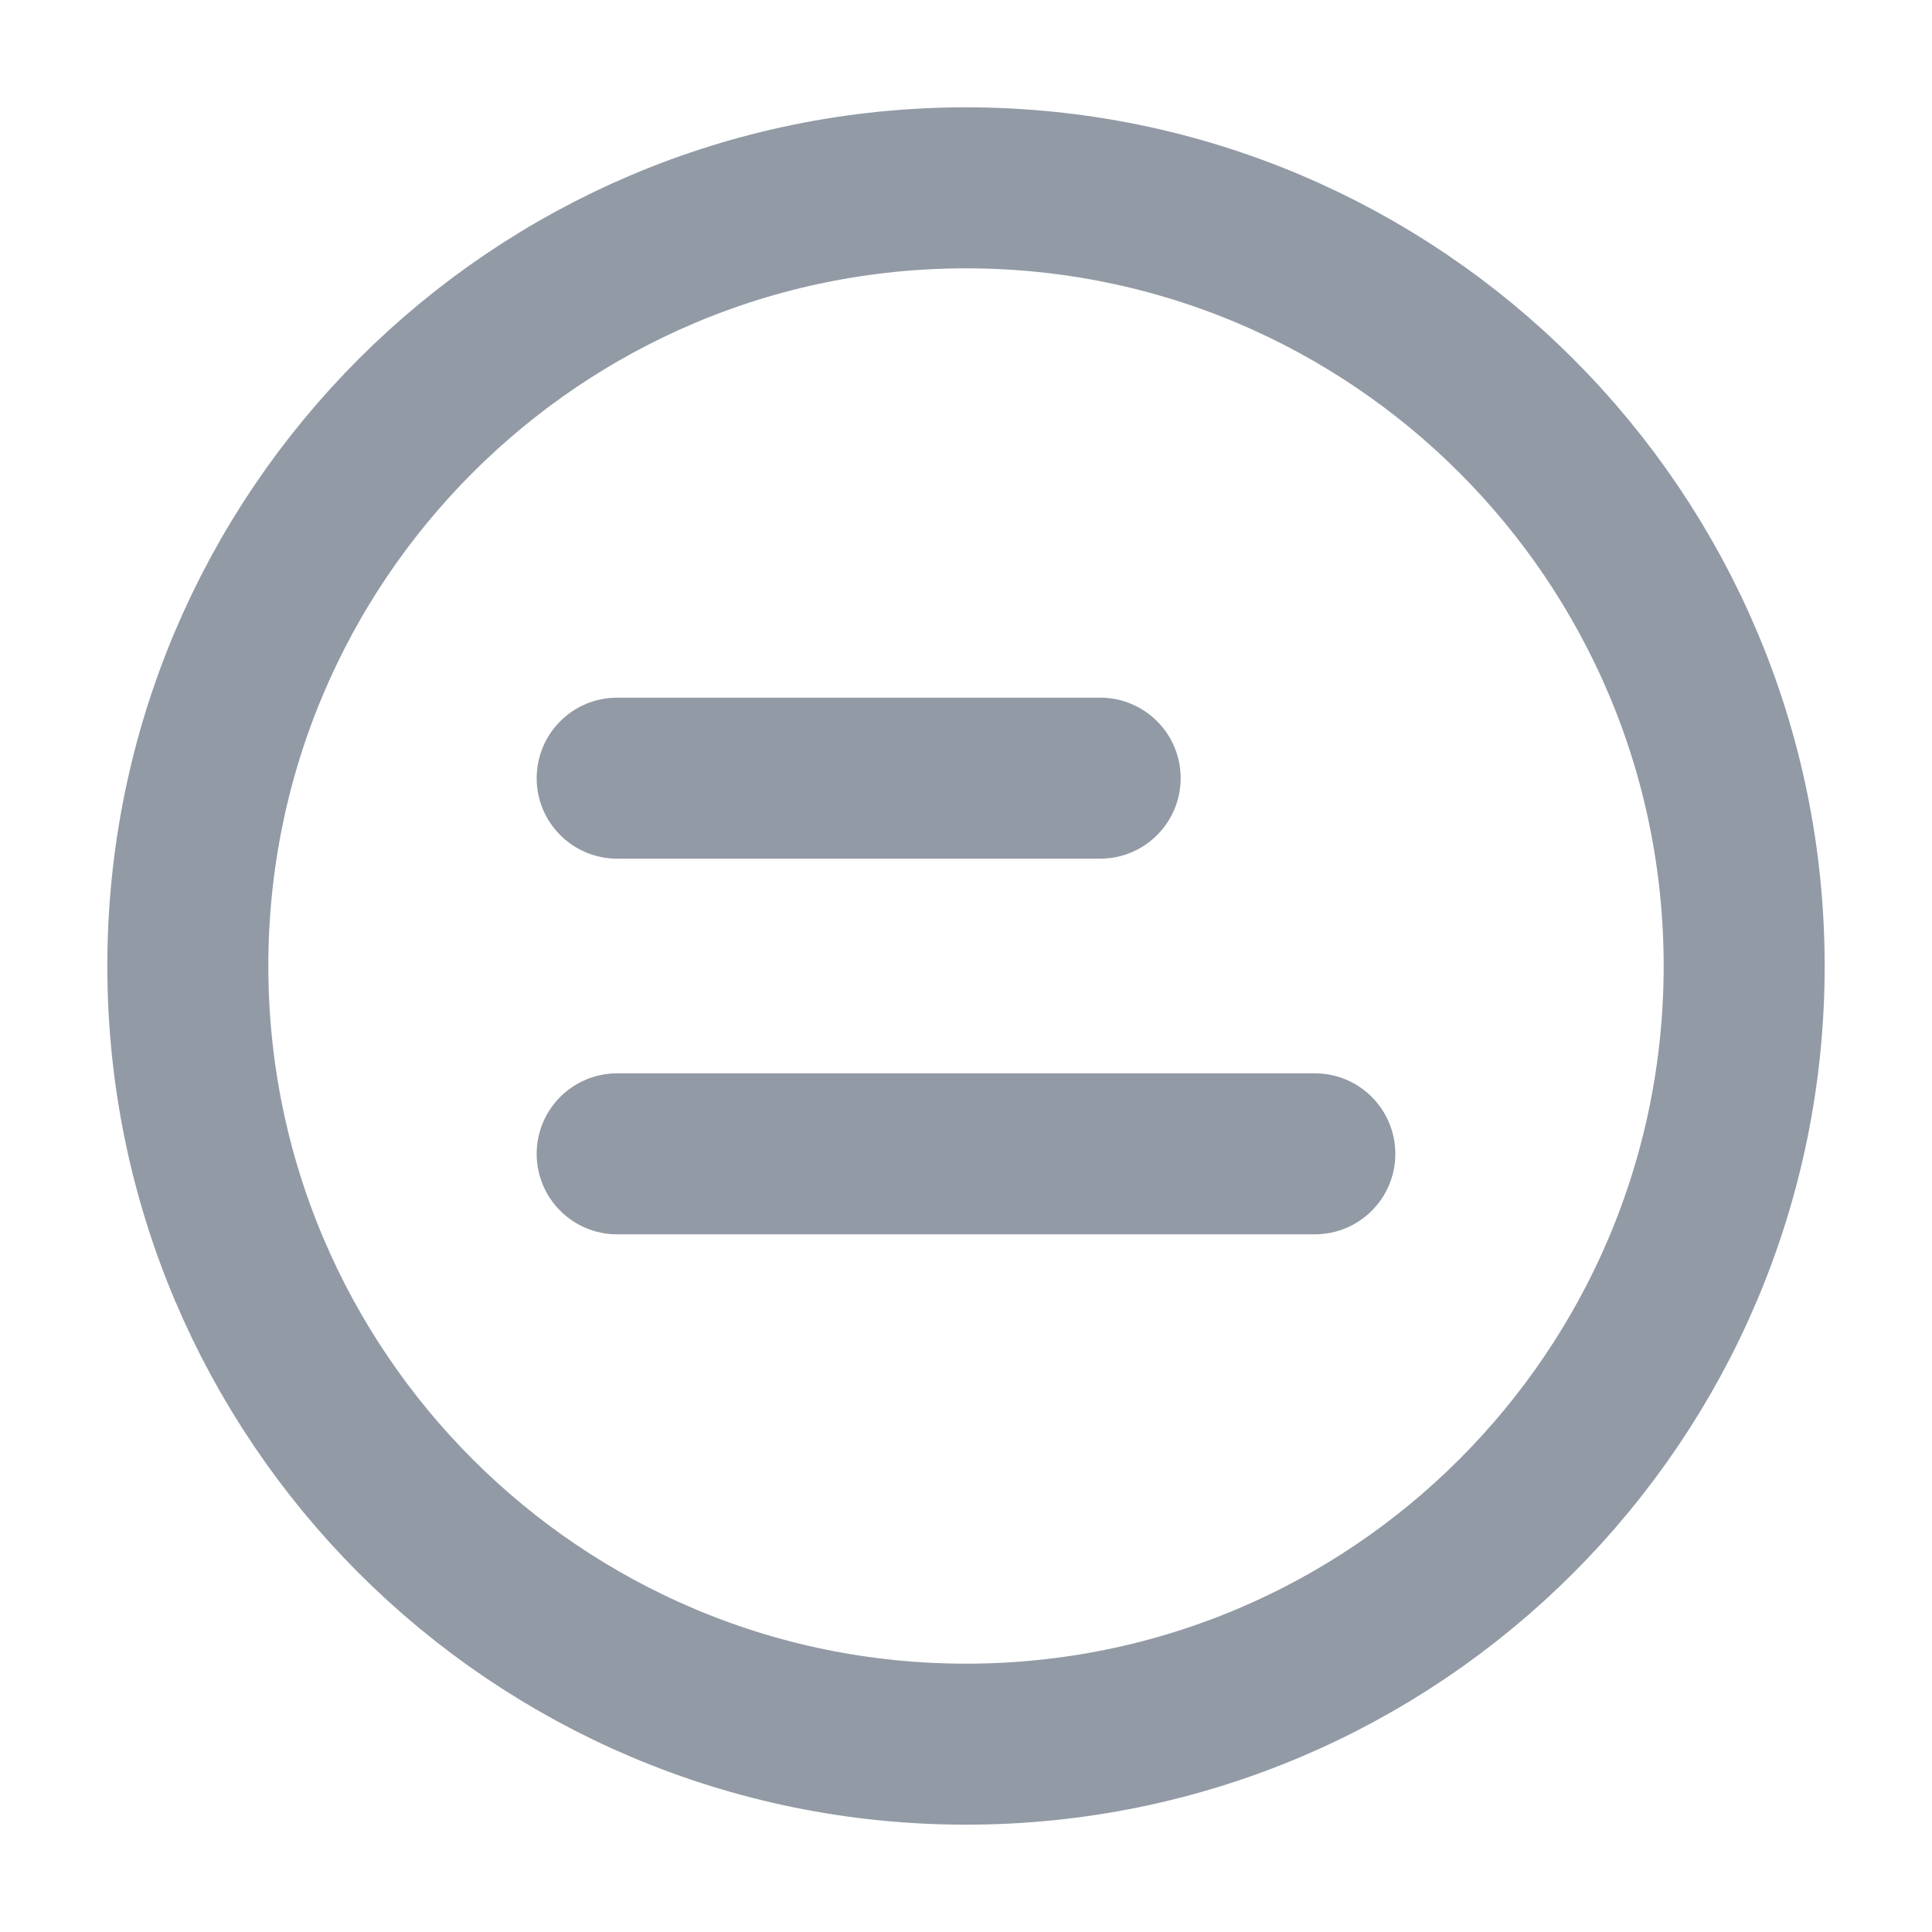
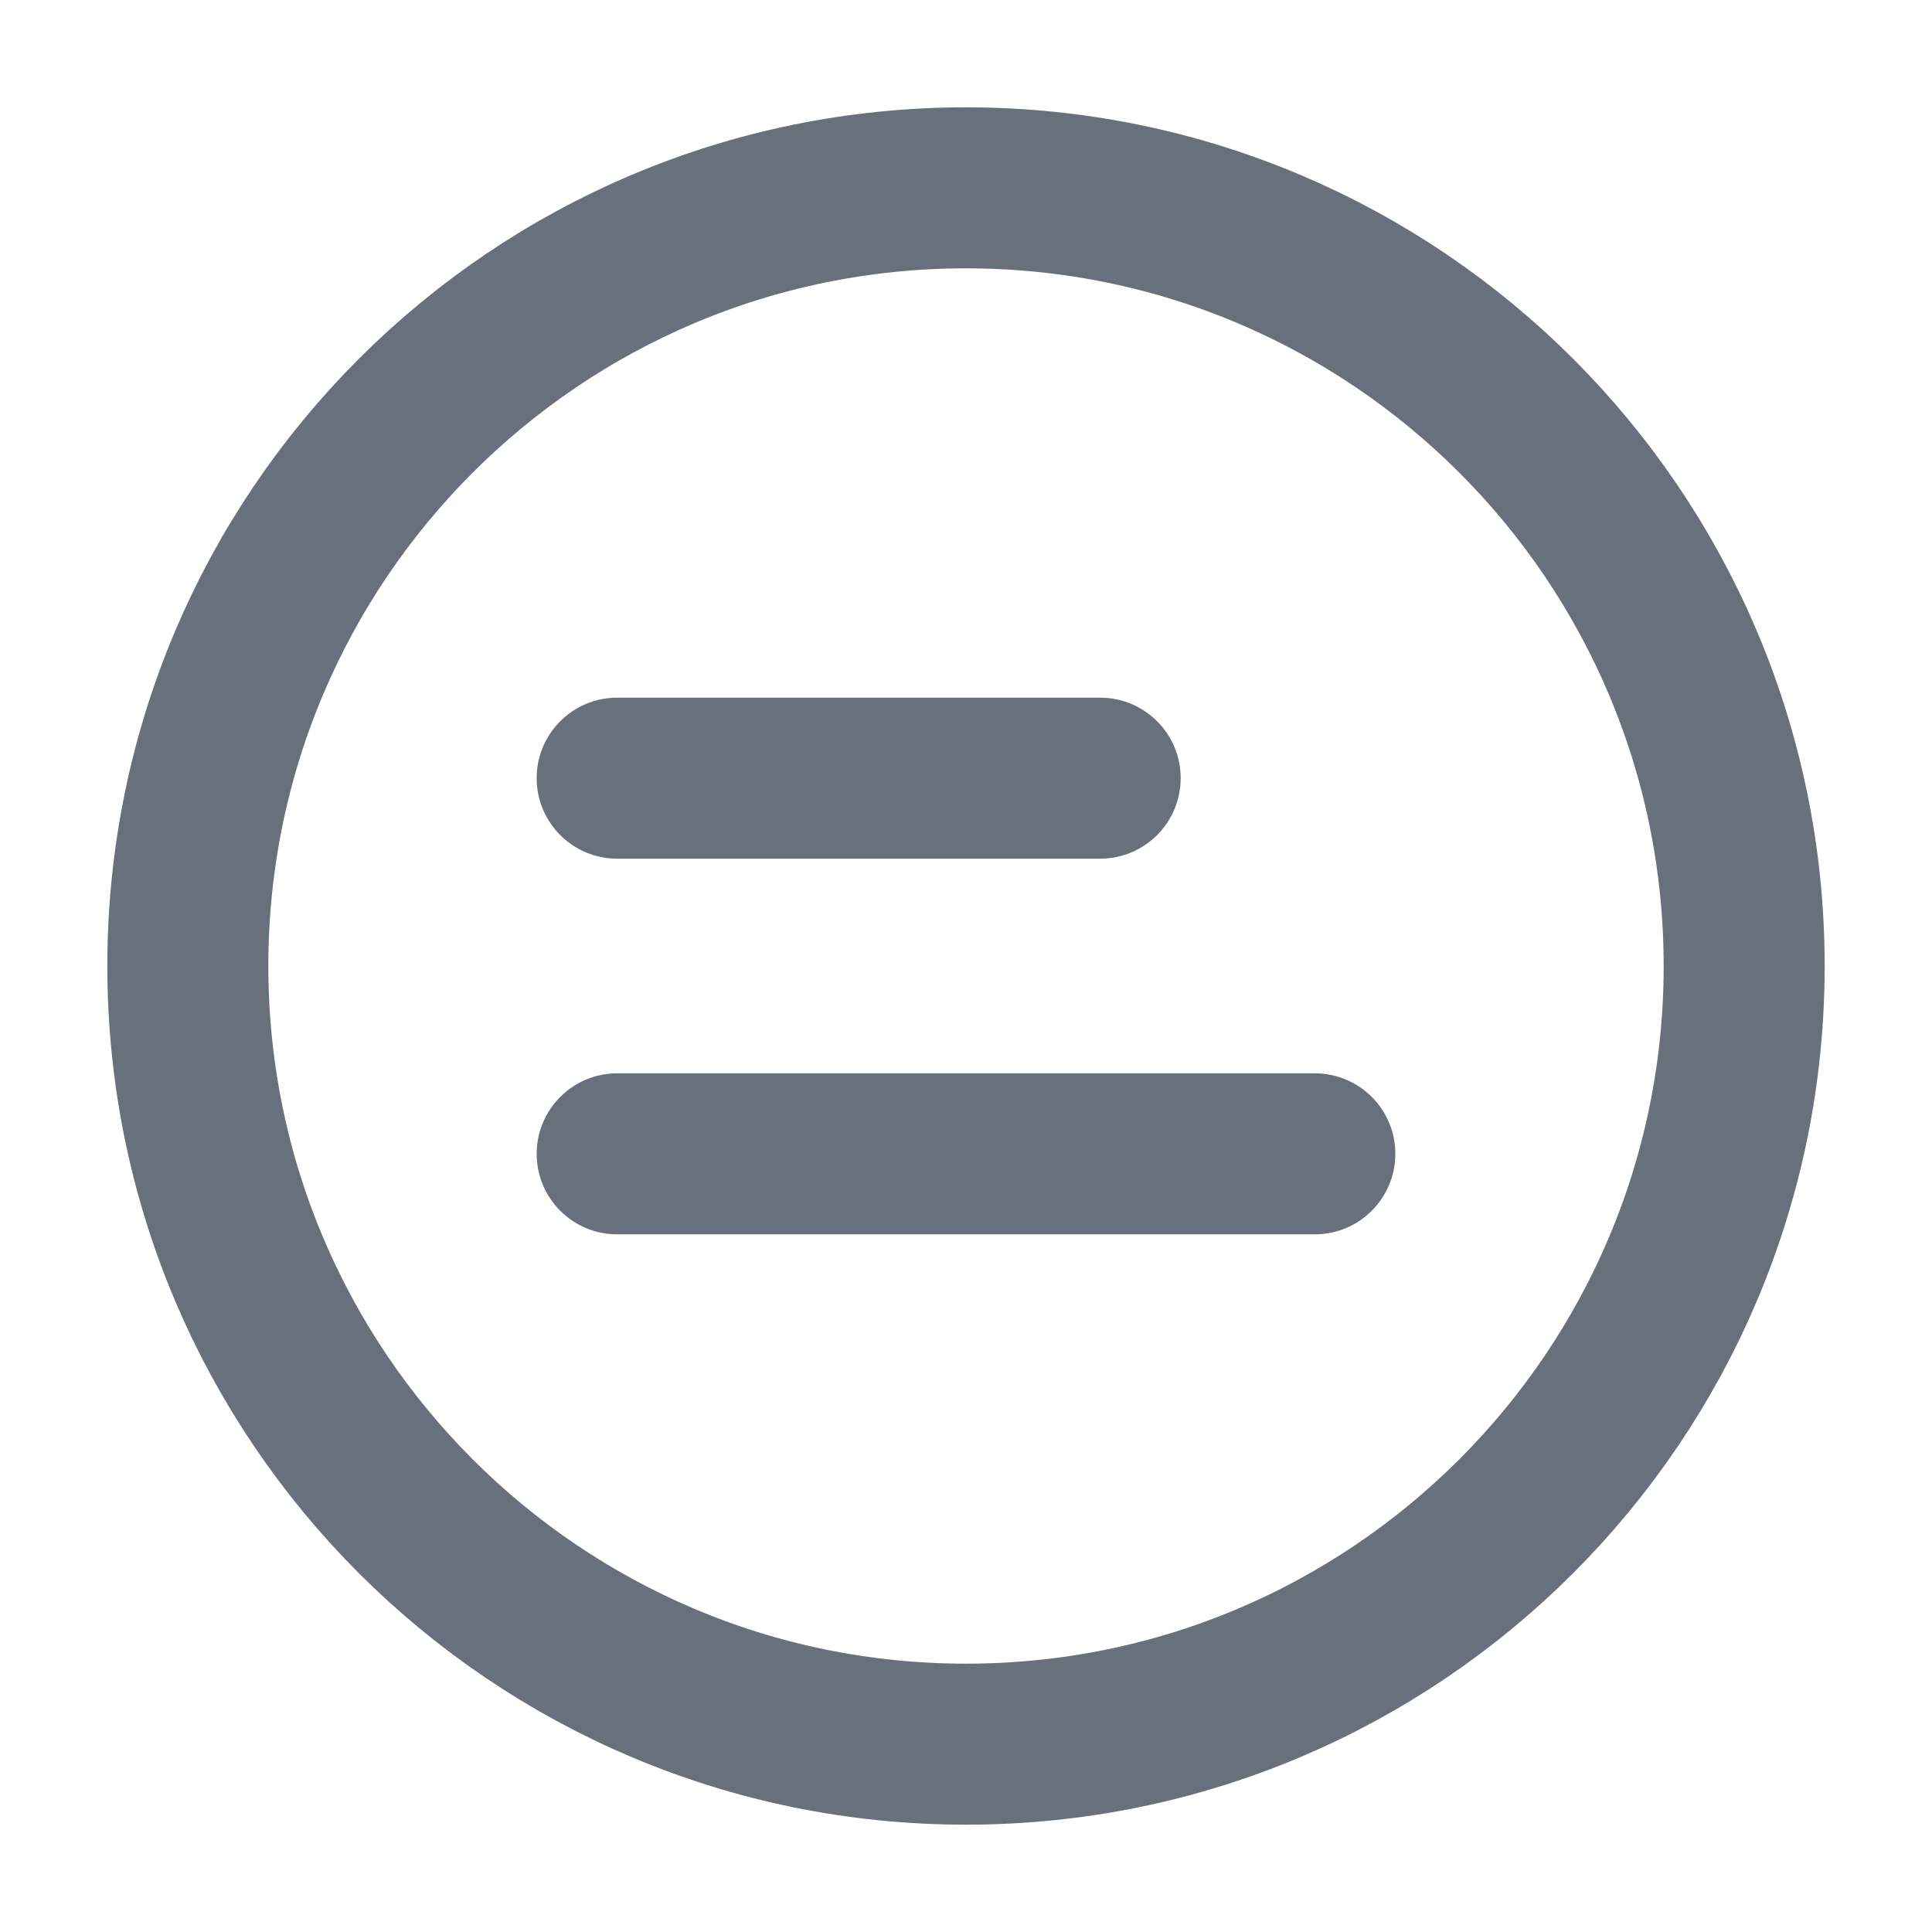
<svg xmlns="http://www.w3.org/2000/svg" width="18" height="18" viewBox="0 0 18 18" fill="none">
-   <rect x="1.75" y="1.75" width="14.5" height="14.5" rx="7.25" stroke="#929AA5" stroke-width="1.5" />
-   <rect x="5" y="6.5" width="6" height="1.5" rx="0.75" fill="#929AA5" />
-   <rect x="5" y="10" width="8" height="1.5" rx="0.75" fill="#929AA5" />
+   <rect x="1.75" y="1.75" width="14.5" height="14.5" rx="7.25" stroke="#67707B" stroke-width="1.5" />
+   <rect x="5" y="6.5" width="6" height="1.5" rx="0.75" fill="#67707B" />
+   <rect x="5" y="10" width="8" height="1.5" rx="0.75" fill="#67707B" />
</svg>
